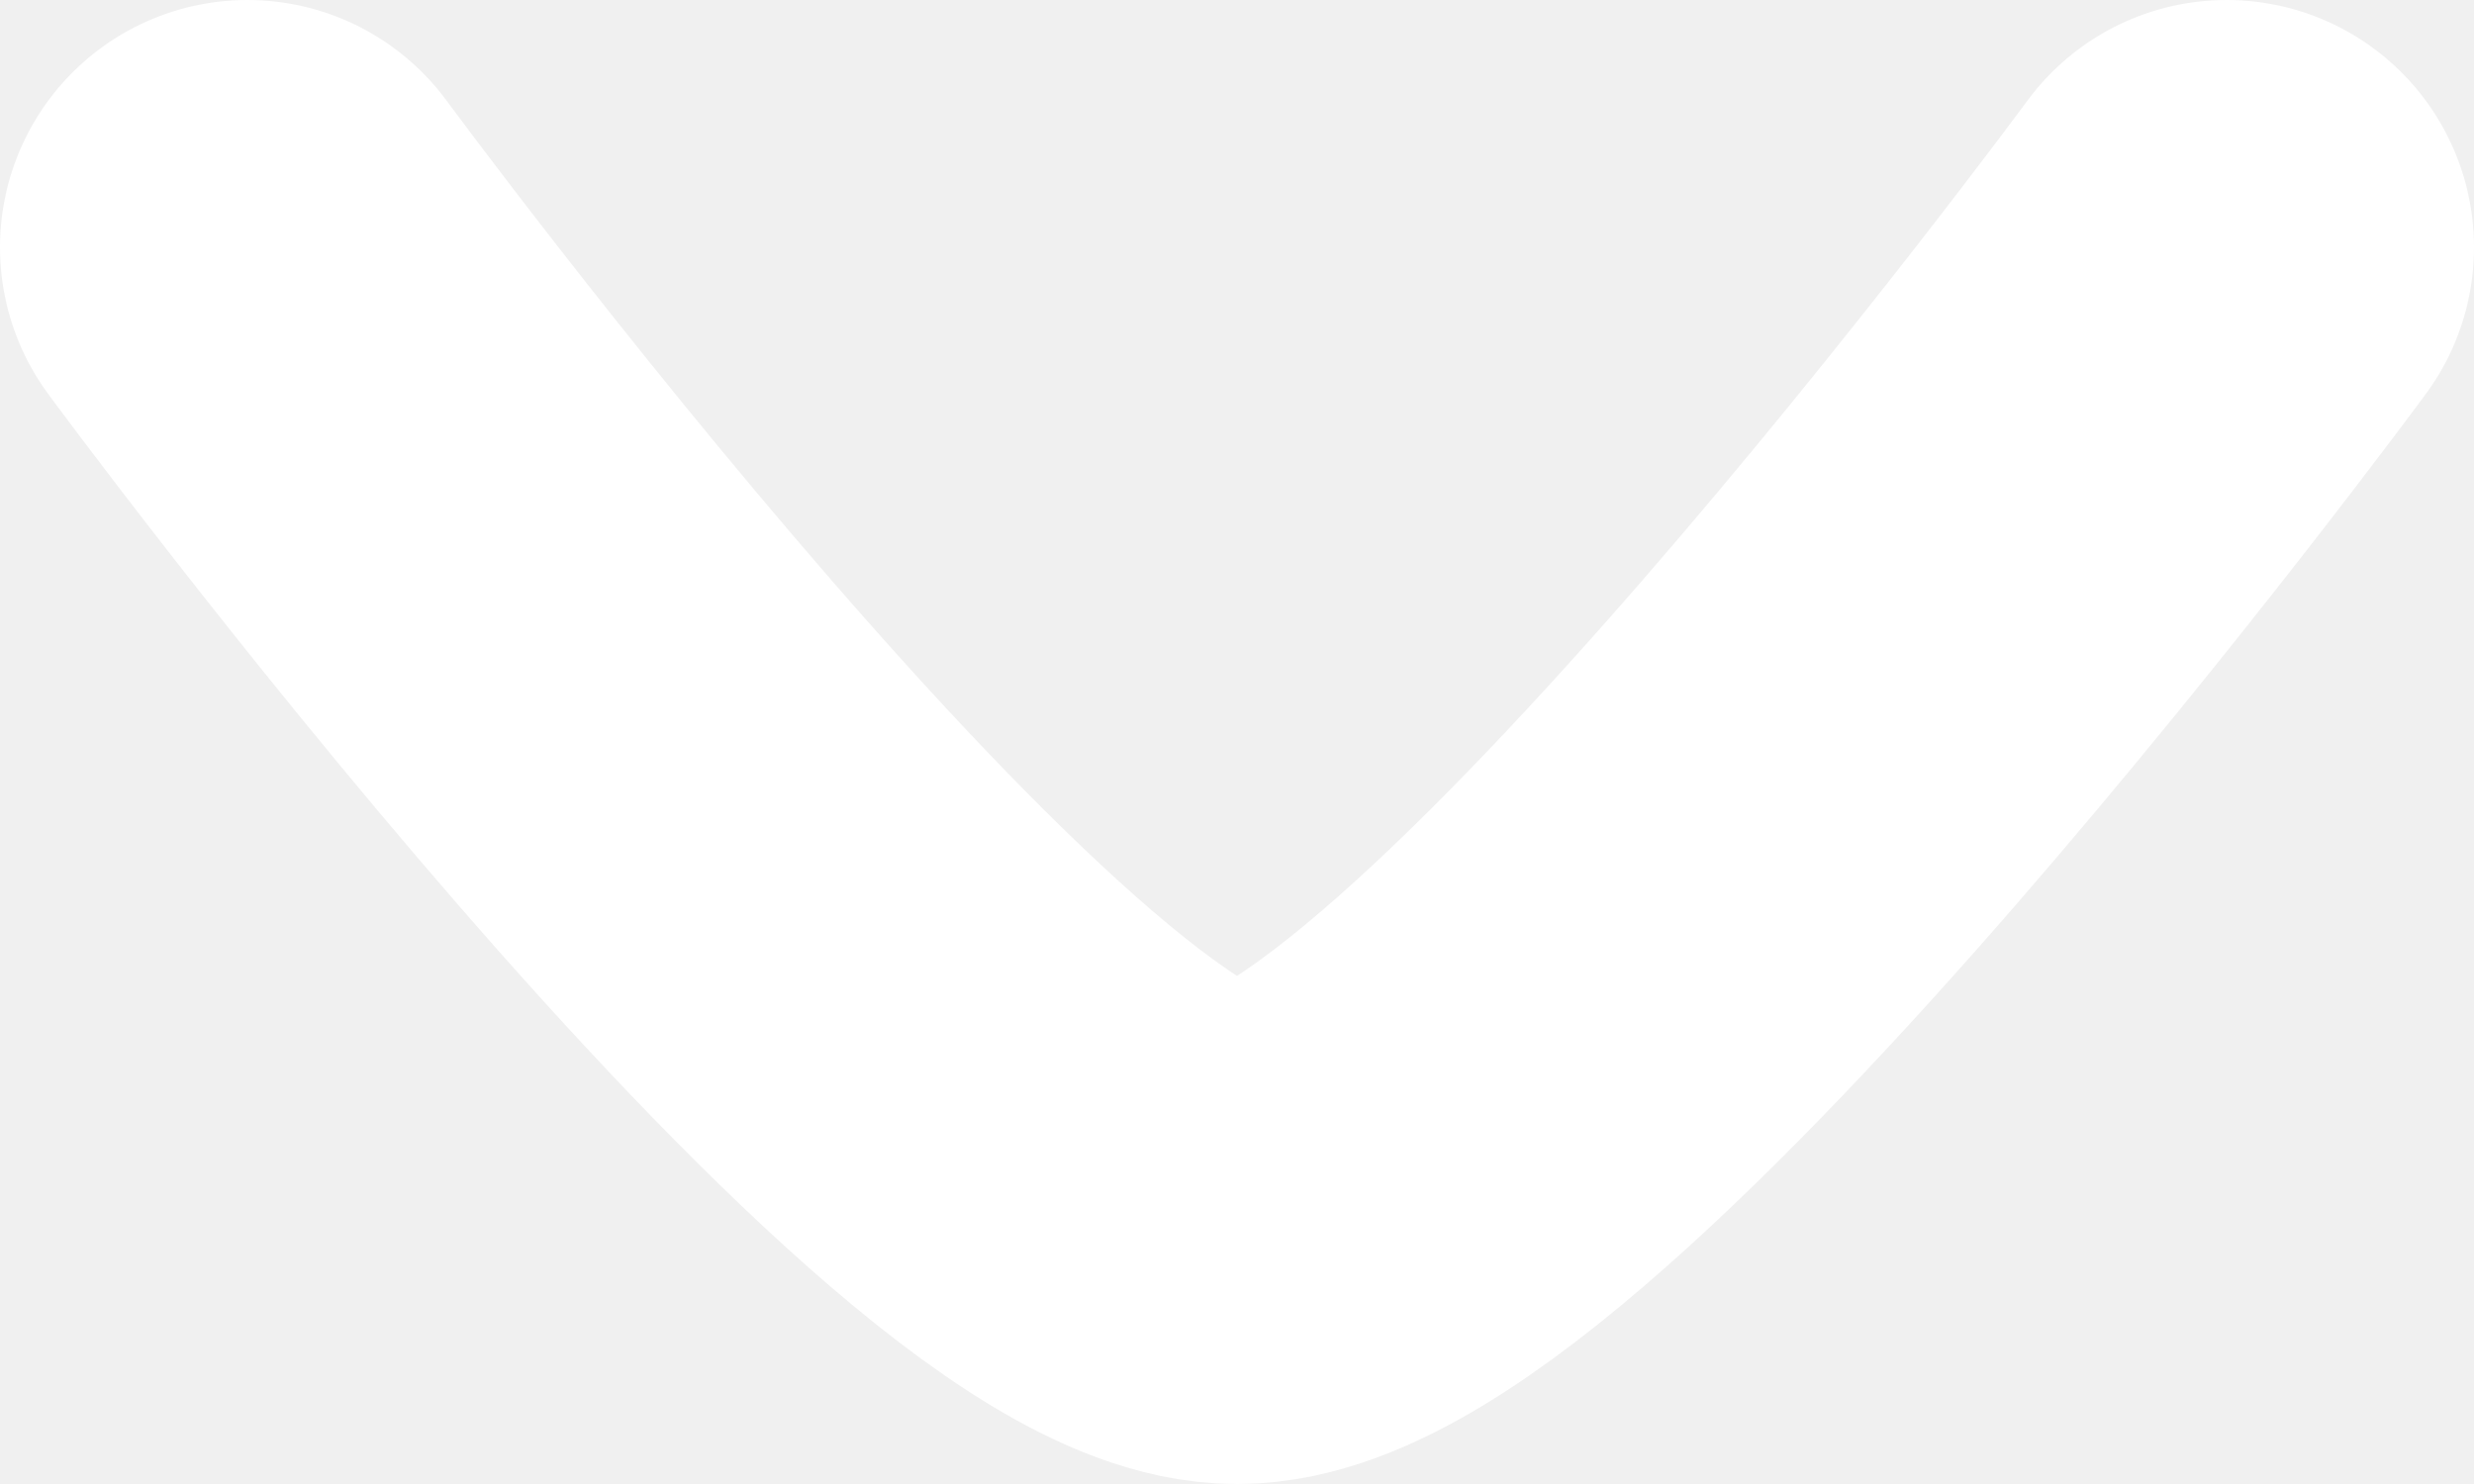
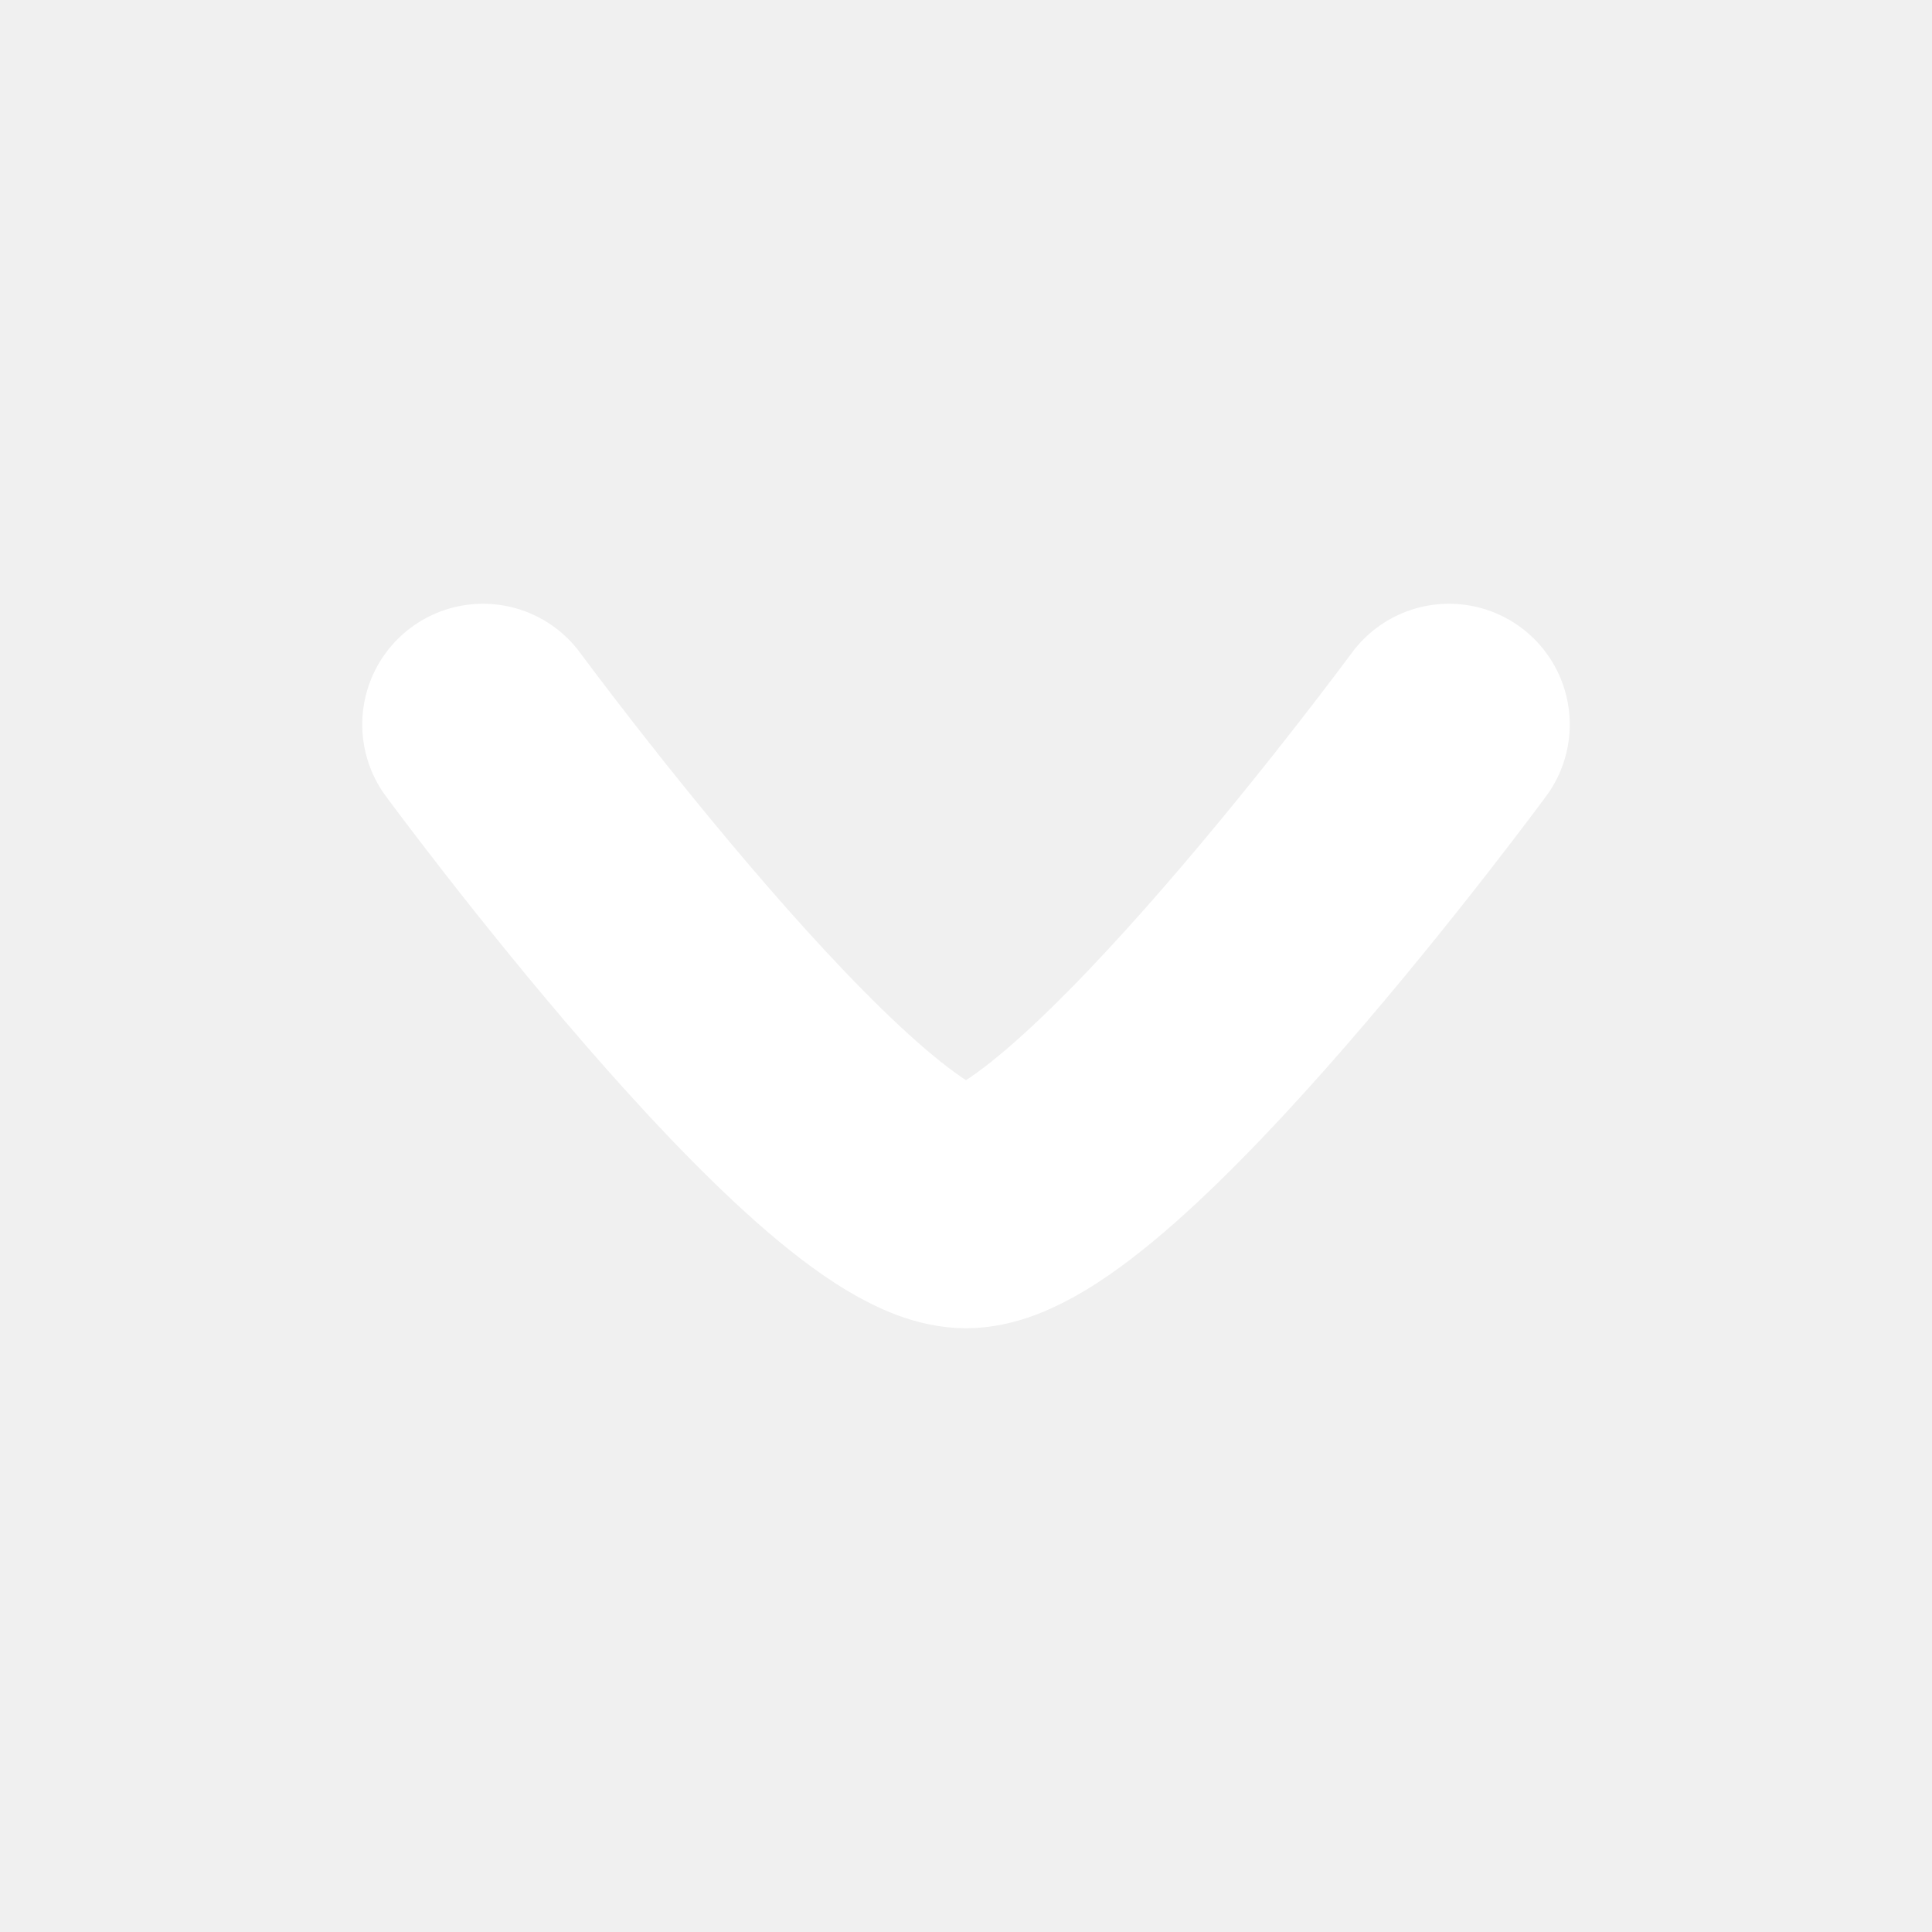
- <svg xmlns="http://www.w3.org/2000/svg" preserveAspectRatio="none" overflow="visible" style="display: block;" width="7.5" height="4.5" viewBox="0 0 7.5 4.5" fill="none">
-   <g id="elements">
-     <path id="Vector" d="M6.75 0.75C6.75 0.75 4.541 3.75 3.75 3.75C2.959 3.75 0.75 0.75 0.75 0.75" stroke="white" stroke-width="1.5" stroke-linecap="round" stroke-linejoin="round" />
-   </g>
+ <svg xmlns="http://www.w3.org/2000/svg" width="12" height="12" viewBox="0 0 12 12" fill="none">
+   <path d="M9 4.5C9 4.5 6.791 7.5 6 7.5C5.209 7.5 3 4.5 3 4.5" stroke="white" stroke-width="1.5" stroke-linecap="round" stroke-linejoin="round" />
</svg>
